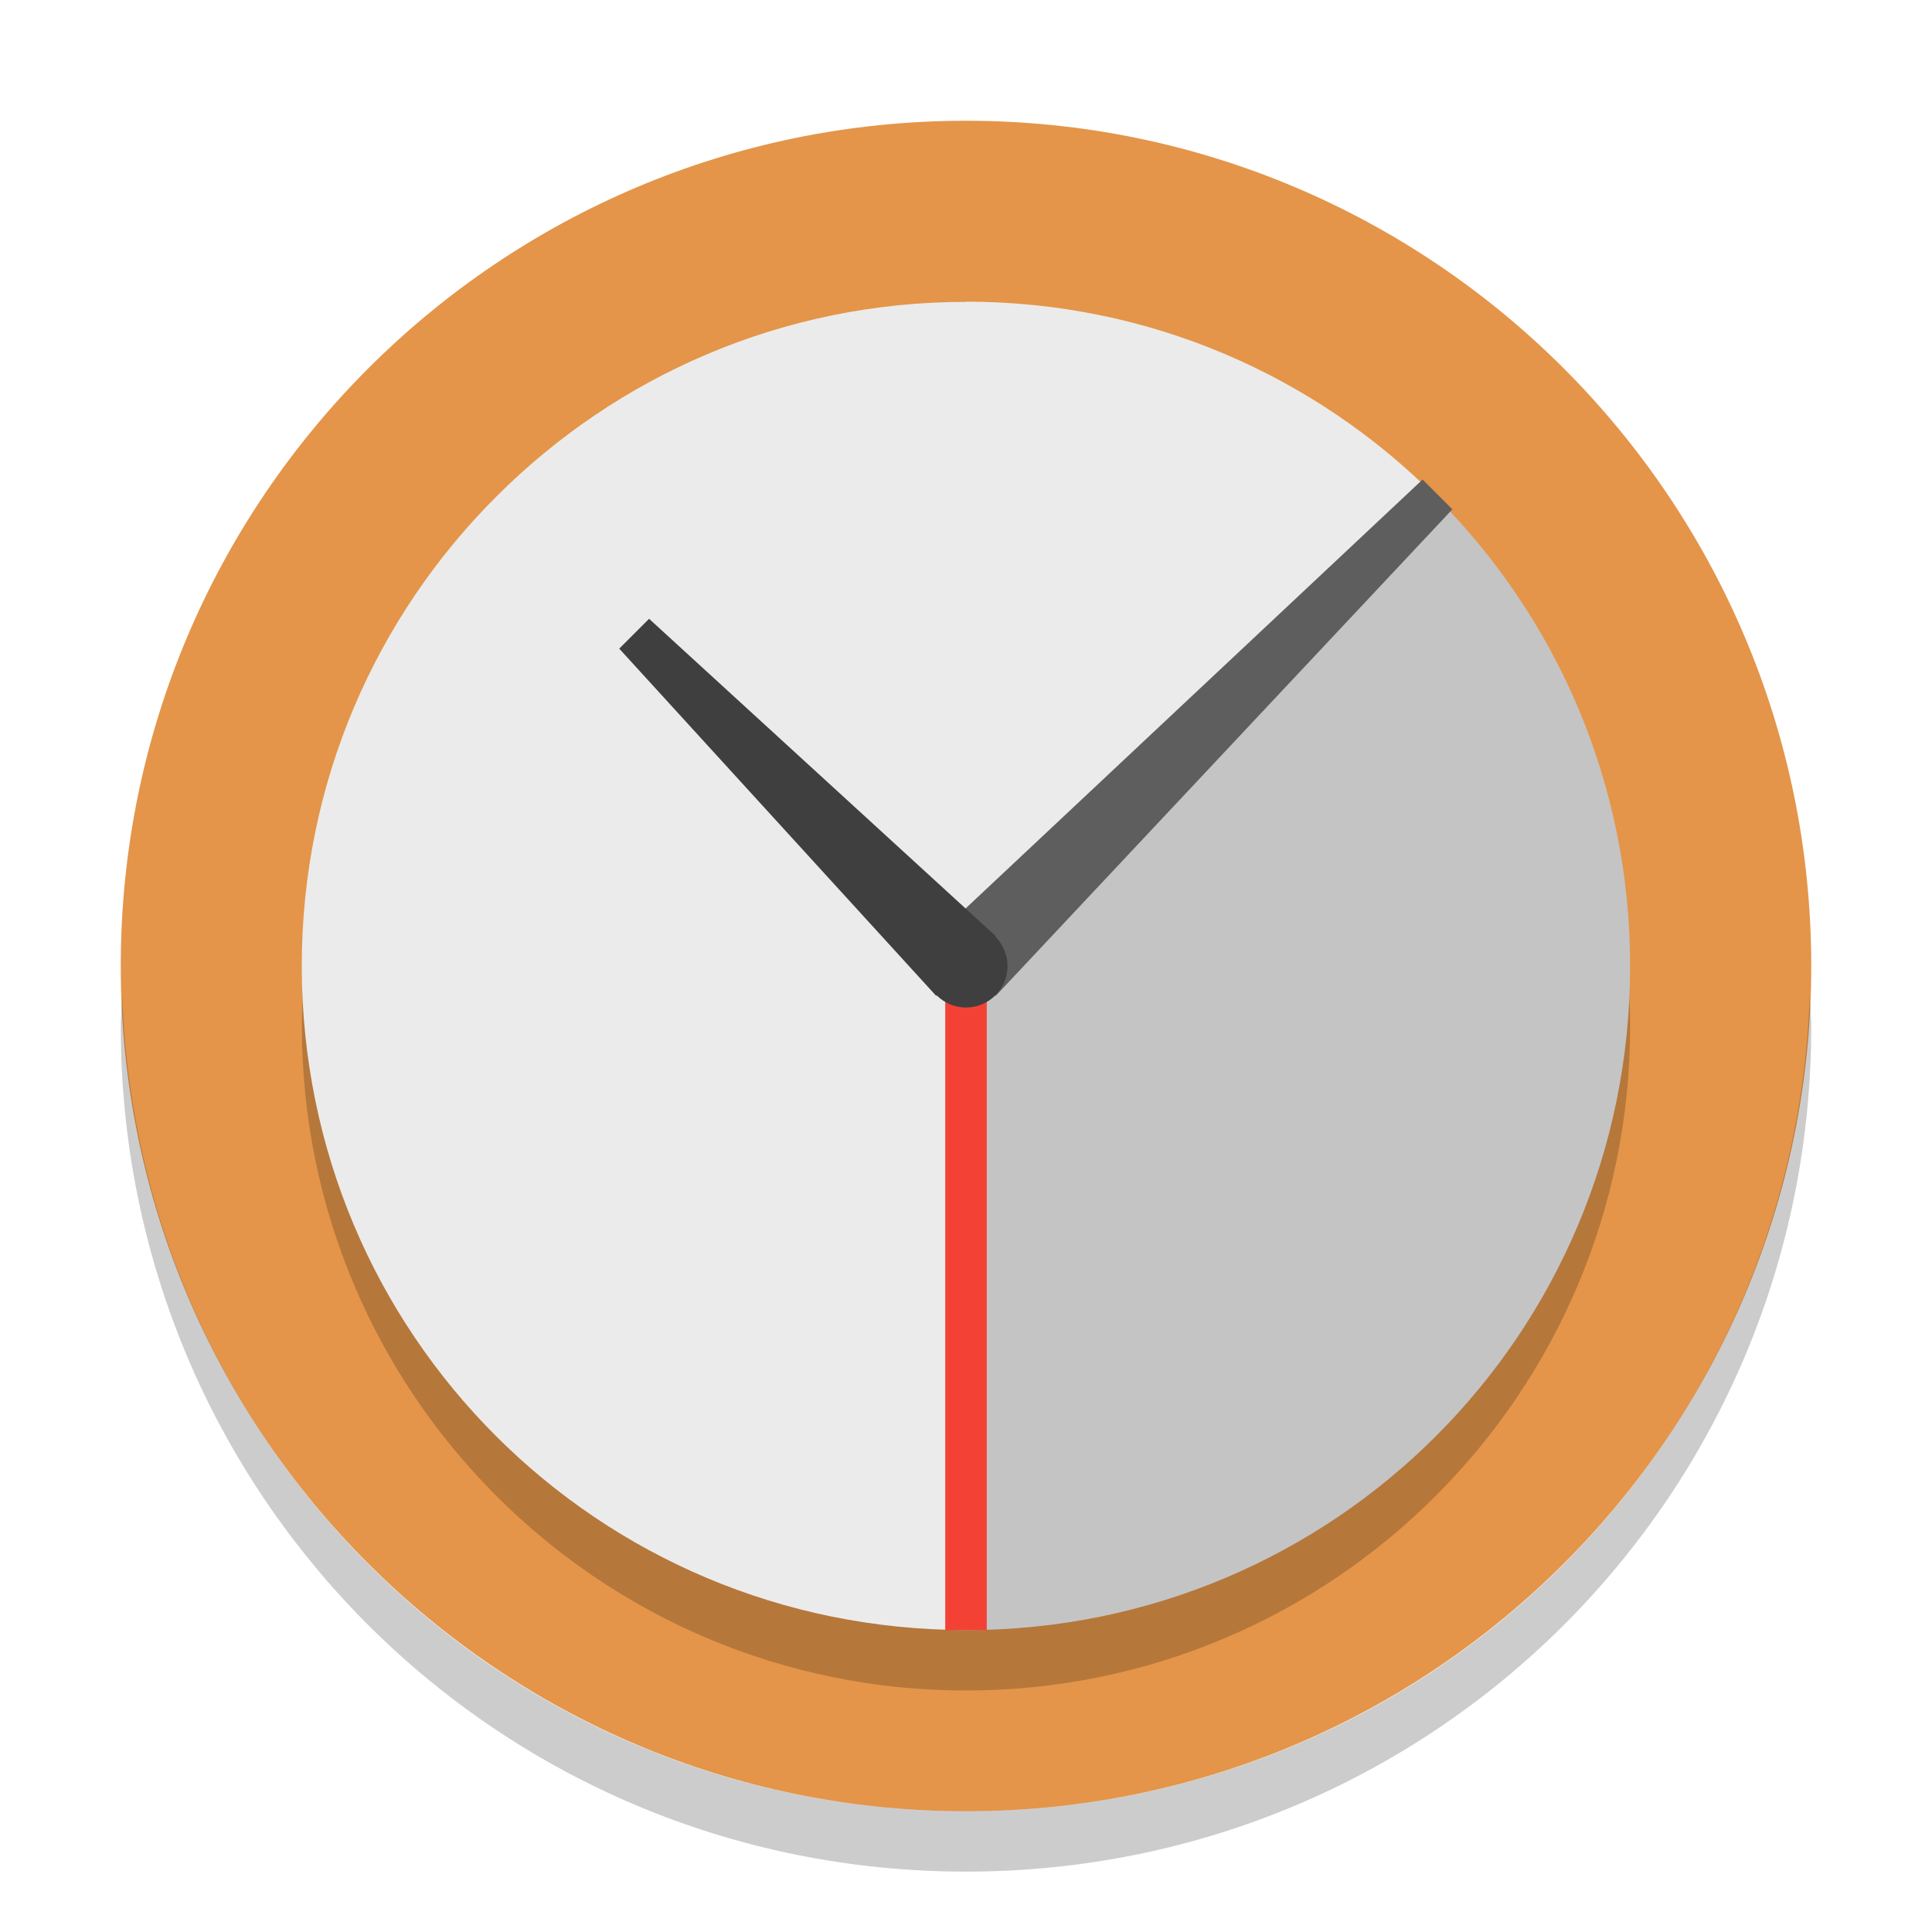
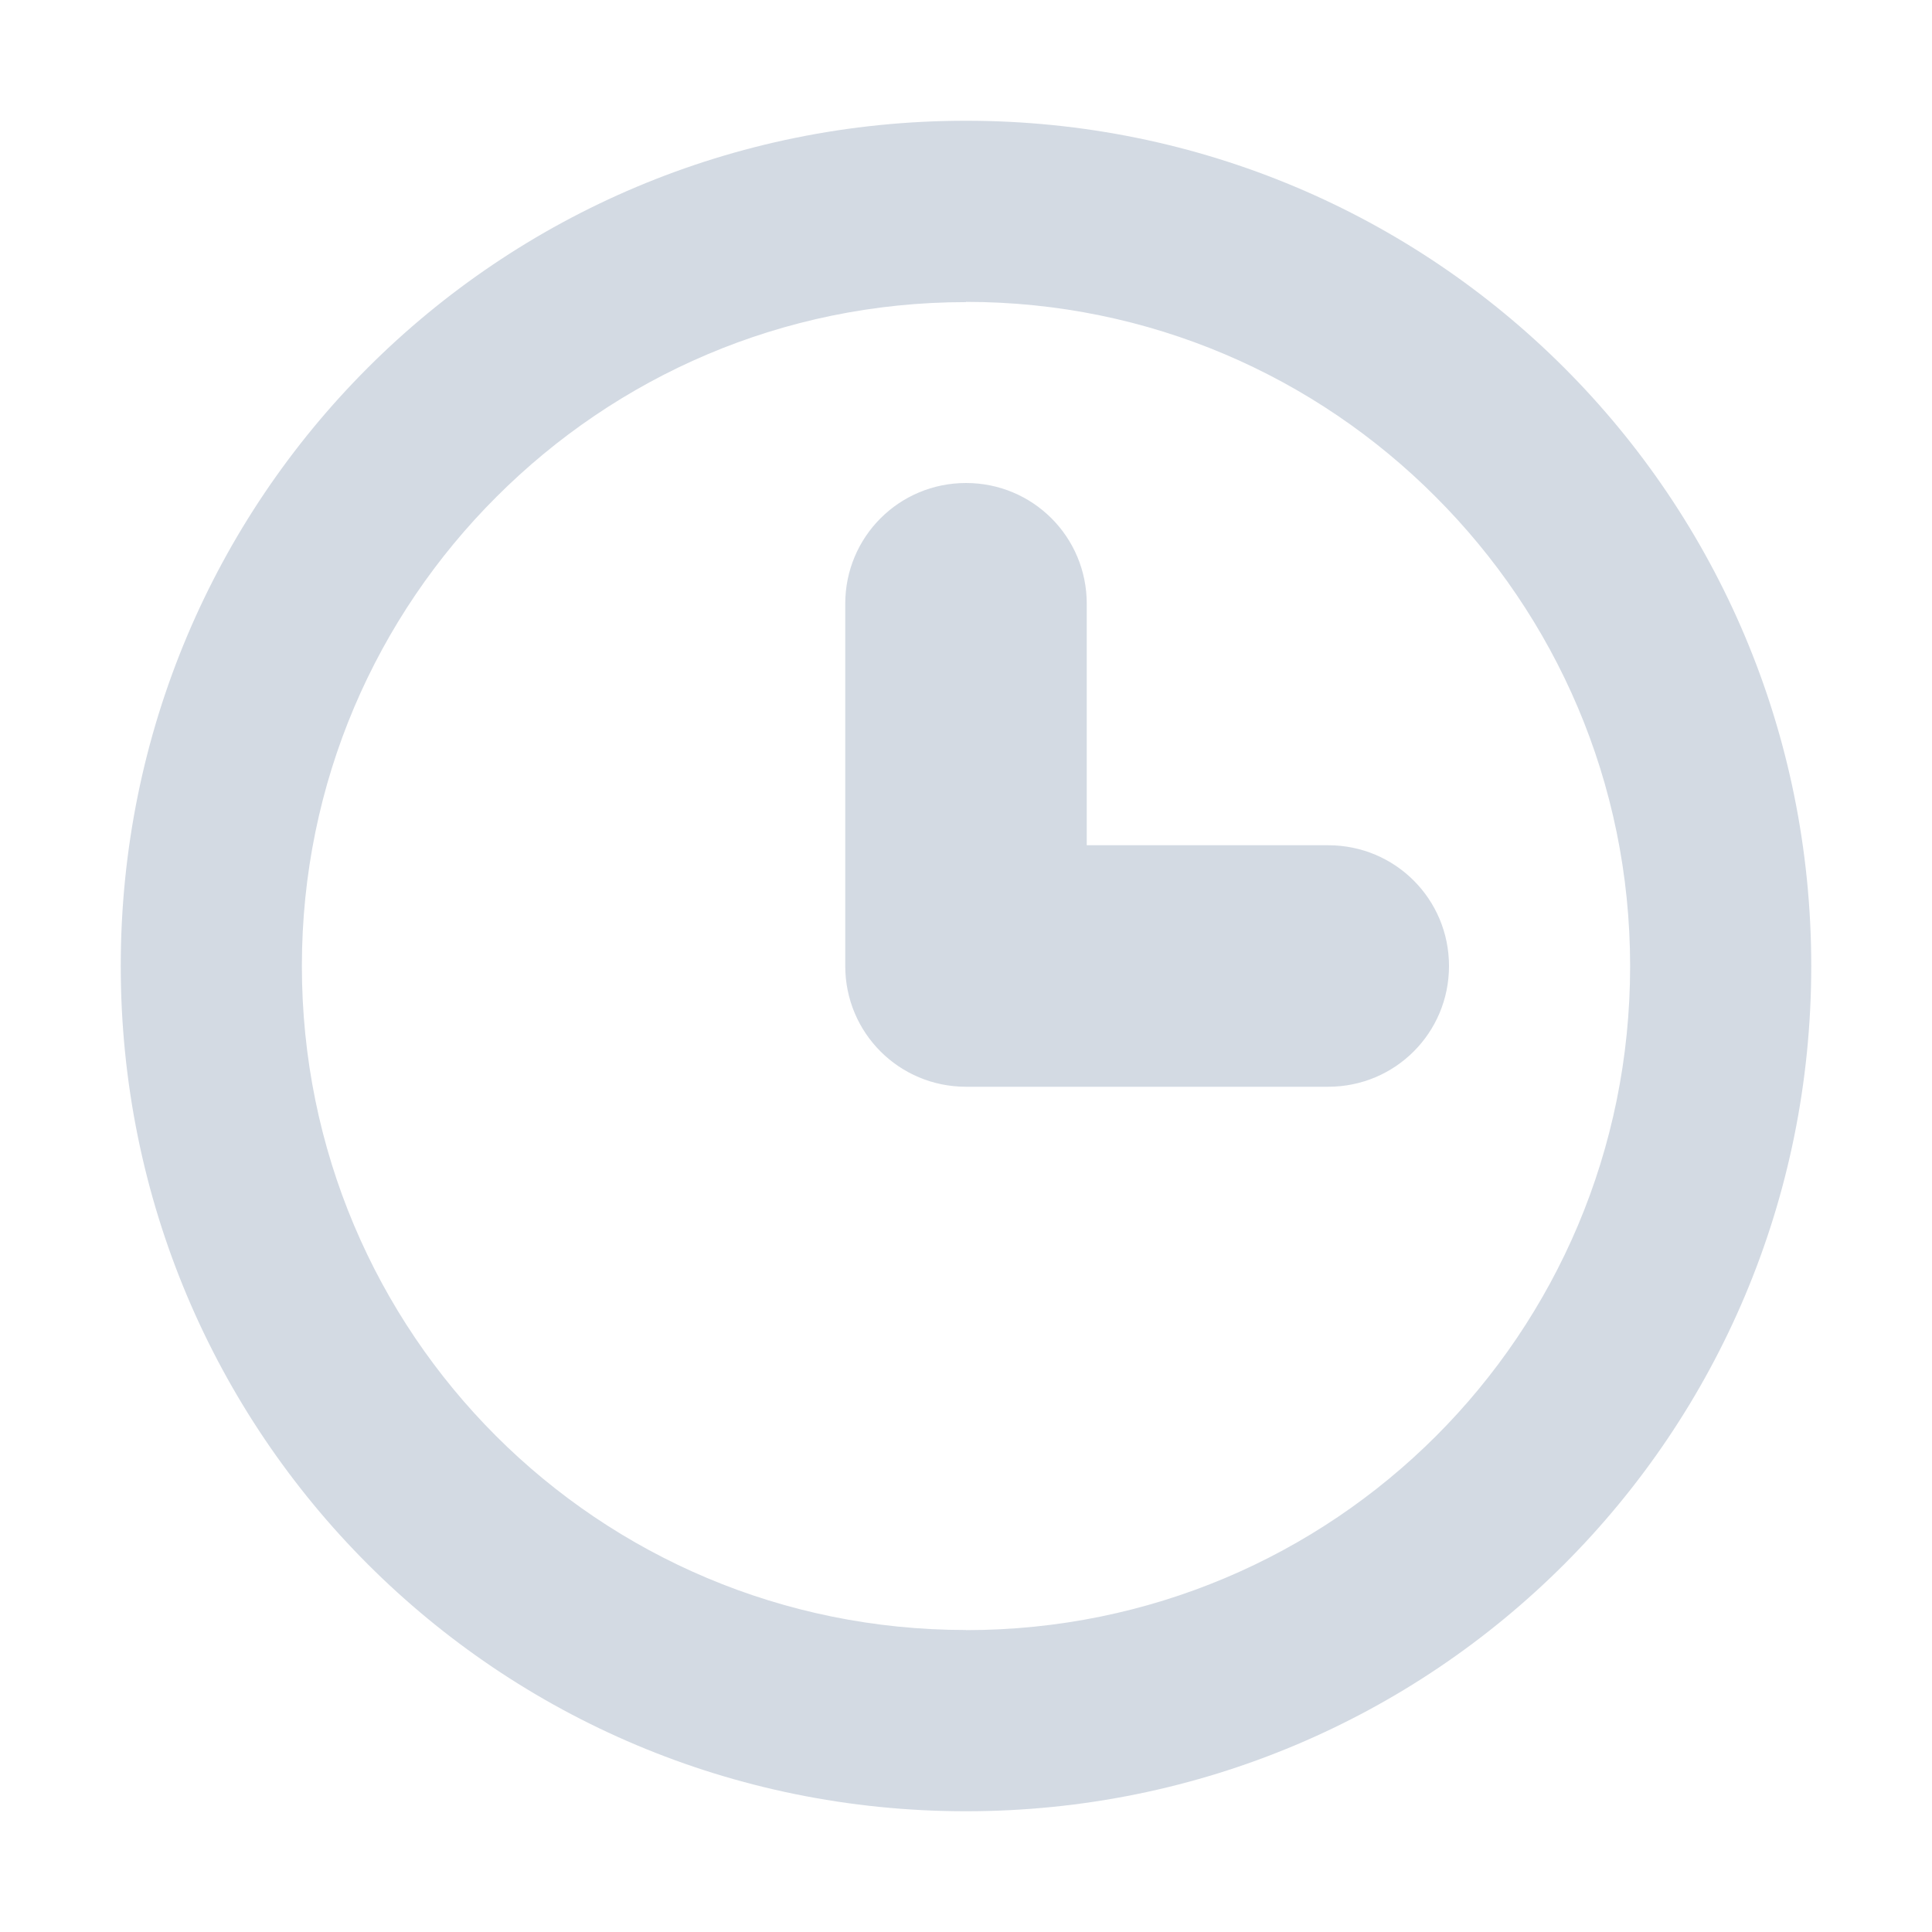
- <svg xmlns="http://www.w3.org/2000/svg" width="32" version="1.1" style="enable-background:new" id="svg7384" height="32">
-   <defs id="defs8">
+ <svg xmlns="http://www.w3.org/2000/svg" width="32" version="1.1" height="32">
+   <defs id="defs7386">
    <style type="text/css" id="current-color-scheme">
   .ColorScheme-Text { color:#d3dae3; } .ColorScheme-Highlight { color:#5294e2; } .ColorScheme-ButtonBackground { color:#d3dae3; }
  </style>
  </defs>
  <g id="view-refresh" transform="translate(-250.0002,54)">
    <path style="opacity:0;fill:#ff0000;fill-opacity:1;fill-rule:nonzero;stroke:none;stroke-width:1;stroke-linecap:round;stroke-linejoin:round;stroke-miterlimit:4;stroke-dasharray:none;stroke-dashoffset:0;stroke-opacity:1" d="m 282,-38 16,0 0,16 -16,0 z" id="path4156" />
    <g transform="translate(281.9725,-37.00011)" id="g4149" style="enable-background:new">
      <g id="layer12-0" style="display:inline" transform="translate(-485.034,-41.01747)">
        <path d="m 499.062,49.018 c 0,3.314 -2.686,6 -6,6 -3.28,0 -5.94,-2.633 -5.994,-5.9 a 1,1 0 0 1 -0.006,-0.1 1,1 0 0 1 1,-1 1,1 0 0 1 1,1 c 0,2.209 1.791,4 4,4 2.209,0 4,-1.791 4,-4 0,-2.209 -1.791,-4 -4,-4 l 0,2 -4,-3 4,-3 0,2 c 3.314,0 6,2.686 6,6 z" id="path6694" style="fill:currentColor" class="ColorScheme-Text" />
      </g>
    </g>
  </g>
-   <g transform="translate(-265.0002,54)" id="view-history">
-     <rect y="-54" x="265" height="32" width="32" id="rect8345" style="opacity:0.001;fill:#000000;fill-opacity:1;stroke:none;stroke-width:1.183;stroke-linecap:round;stroke-linejoin:round;stroke-miterlimit:4;stroke-dasharray:none;stroke-opacity:1" />
-     <g transform="translate(265.0002,-54)" id="g6247">
-       <rect style="fill:#e49549;fill-opacity:1" id="rect4255" ry="14" rx="14" transform="matrix(0,-1,-1,0,0,0)" height="28" width="28" y="-30" x="-30" />
-       <rect style="opacity:0.2" id="rect4058" ry="11" rx="11" transform="matrix(0,-1,-1,0,0,0)" height="22" width="22" y="-27" x="-28" />
-       <g id="g4042" transform="matrix(0.34375,0,0,0.34375,-96.75,-65.125)">
-         <path style="fill:#ebebeb" id="path4044" d="m 328,204 c -8.864,0 -16.841,3.591 -22.625,9.375 -5.79,5.78 -9.38,13.76 -9.38,22.62 0,17.728 14.272,32 32,32 l 0,-32 22.625,-22.625 c -5.78,-5.79 -13.76,-9.38 -22.62,-9.38 z" />
-         <path style="fill:#c4c4c4" id="path4046" d="M 350.62,213.38 328,236 l 0,32 c 17.728,0 32,-14.272 32,-32 0,-8.864 -3.591,-16.841 -9.375,-22.625 z" />
-         <path id="path4048" style="color:#000000;text-indent:0;text-decoration:none;text-decoration-line:none;text-transform:none;block-progression:tb;fill:#5e5e5e" d="m 350,212.56 -23.442,22.002 2.875,2.875 22.002,-23.442 -1.435,-1.435 z" />
-         <path style="fill:none;stroke:#f34235;stroke-width:2px" id="path4050" d="m 328,236 0,32" />
-         <path id="path4052" style="color:#000000;text-indent:0;text-decoration:none;text-decoration-line:none;text-transform:none;block-progression:tb;fill:#3f3f3f" d="m 312.73,219.27 -1.438,1.438 15.27,16.73 2.875,-2.875 z" />
-         <circle style="fill:#3f3f3f" id="path4054" transform="matrix(2,0,0,2,8,-132)" cy="184" cx="160" r="1" />
-       </g>
-       <path style="opacity:0.2" id="rect4056" d="M 2.025,16.5 C 2.019,16.667 2,16.831 2,17 c 0,7.756 6.244,14 14,14 7.756,0 14,-6.244 14,-14 0,-0.169 -0.02,-0.333 -0.025,-0.5 -0.264,7.521 -6.388,13.5 -13.975,13.5 -7.587,0 -13.711,-5.979 -13.975,-13.5 z" />
-     </g>
+   <g id="view-history">
+     <rect y="4e-06" x="-0" height="32" width="32" id="rect8345" style="opacity:0.001;fill:#000000;fill-opacity:1;stroke:none;stroke-width:1.183;stroke-linecap:round;stroke-linejoin:round;stroke-miterlimit:4;stroke-dasharray:none;stroke-opacity:1" />
+     <path id="rect4255" d="M 16 2 C 8.244 2 2 8.244 2 16 C 2 23.756 8.244 30 16 30 C 23.756 30 30 23.756 30 16 C 30 8.244 23.756 2 16 2 z M 16 5 C 19.045 5 21.789 6.235 23.775 8.225 L 23.775 8.229 L 23.777 8.227 C 25.765 10.214 27 12.955 27 16.002 C 27 22.095 22.093 27 16 27 L 16 26.998 C 9.907 26.998 5 22.093 5 16 C 5 12.955 6.234 10.213 8.225 8.227 C 10.213 6.239 12.953 5.004 16 5.004 L 16 5 z M 16 8 C 14.892 8 14 8.892 14 10 L 14 16 C 14 17.108 14.892 18 16 18 L 22 18 C 23.108 18 24 17.108 24 16 C 24 14.892 23.108 14 22 14 L 18 14 L 18 10 C 18 8.892 17.108 8 16 8 z " style="fill:currentColor" class="ColorScheme-Text" />
  </g>
</svg>
